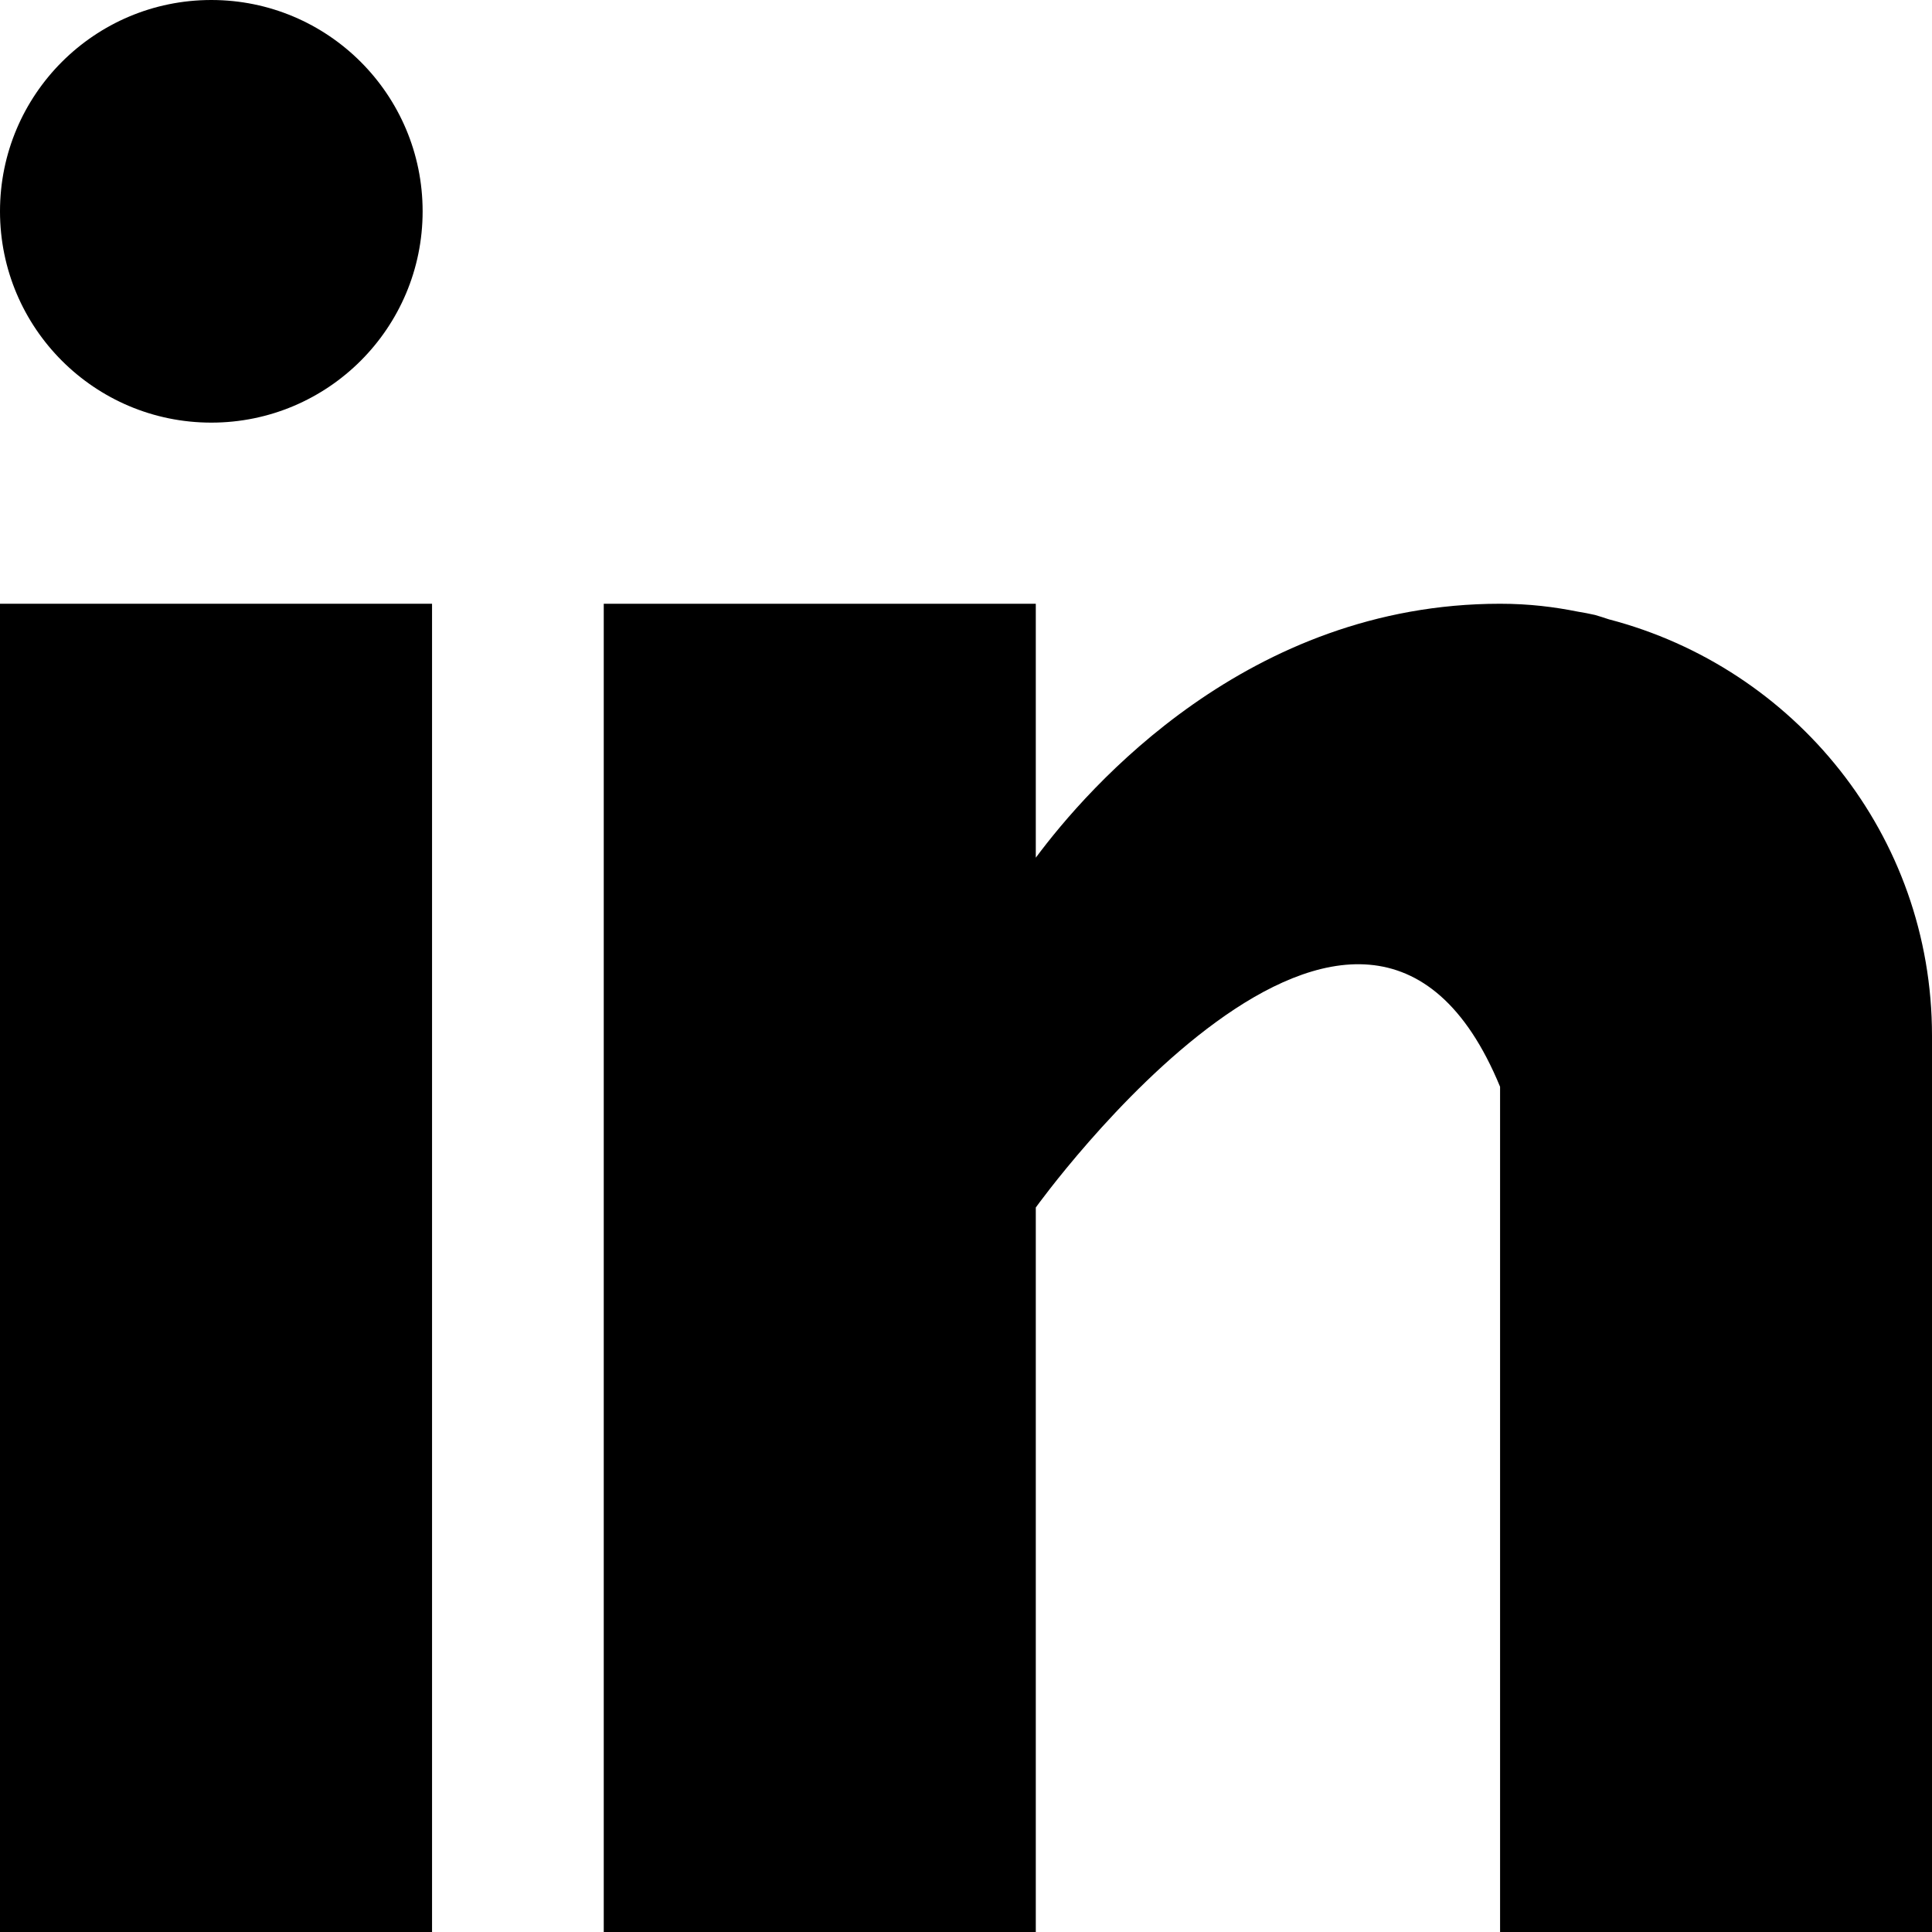
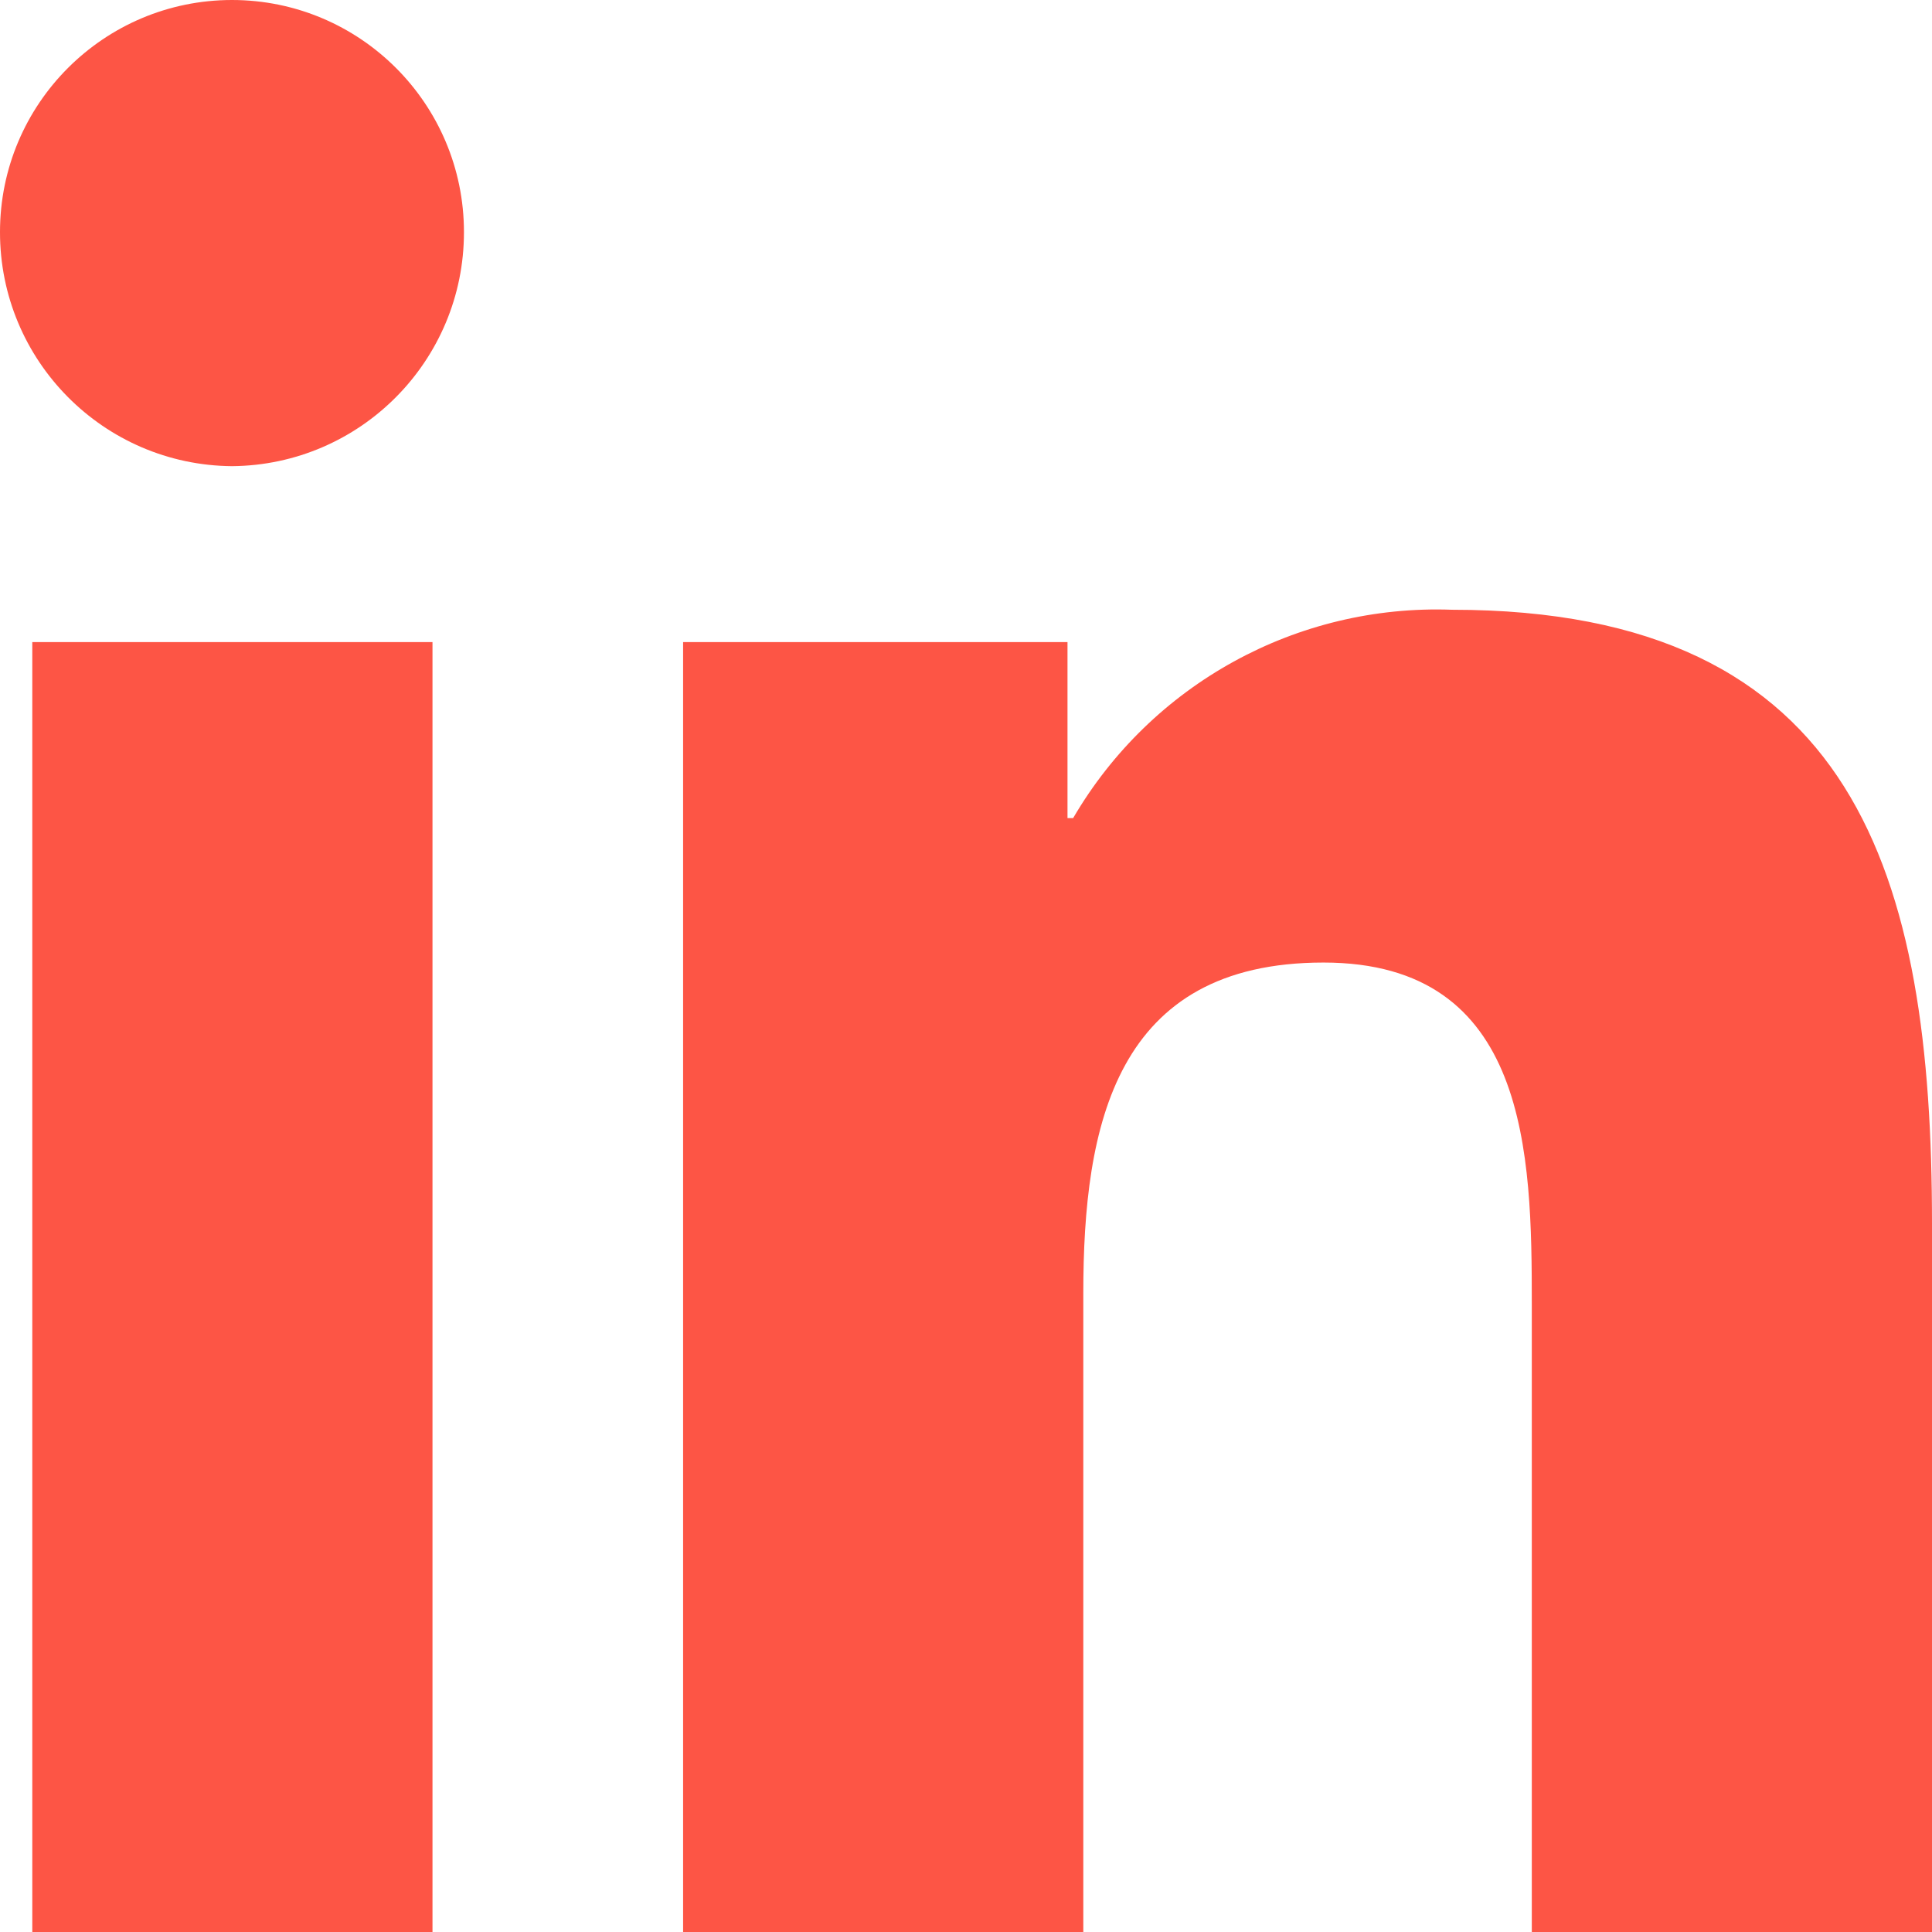
- <svg xmlns="http://www.w3.org/2000/svg" version="1.1" id="Capa_1" x="0px" y="0px" viewBox="0 0 512 512" style="enable-background:new 0 0 512 512;" xml:space="preserve">
-   <g>
-     <g>
-       <rect y="160" width="114.496" height="352" />
-     </g>
-   </g>
-   <g>
-     <g>
-       <path d="M426.368,164.128c-1.216-0.384-2.368-0.8-3.648-1.152c-1.536-0.352-3.072-0.64-4.64-0.896    c-6.08-1.216-12.736-2.08-20.544-2.08c-66.752,0-109.088,48.544-123.04,67.296V160H160v352h114.496V320    c0,0,86.528-120.512,123.04-32c0,79.008,0,224,0,224H512V274.464C512,221.28,475.552,176.96,426.368,164.128z" />
-     </g>
-   </g>
-   <g>
-     <g>
-       <circle cx="56" cy="56" r="56" />
-     </g>
-   </g>
-   <g>
- </g>
-   <g>
- </g>
-   <g>
- </g>
-   <g>
- </g>
-   <g>
- </g>
-   <g>
- </g>
-   <g>
- </g>
-   <g>
- </g>
-   <g>
- </g>
-   <g>
- </g>
-   <g>
- </g>
-   <g>
- </g>
-   <g>
- </g>
-   <g>
- </g>
-   <g>
- </g>
+ <svg xmlns="http://www.w3.org/2000/svg" width="28" height="28" viewBox="0 0 28 28">
+   <path id="linkedin" d="M-7.732,0V-18.694h-5.8V0Zm-2.906-21.244a3.39,3.39,0,0,0,3.362-3.394A3.363,3.363,0,0,0-10.638-28,3.363,3.363,0,0,0-14-24.637,3.39,3.39,0,0,0-10.638-21.244ZM13.994,0H14V-10.269c0-5.025-1.08-8.894-6.955-8.894a6.1,6.1,0,0,0-5.492,3.019H1.471v-2.55H-4.1V0H1.7V-9.256c0-2.437.462-4.794,3.481-4.794C8.157-14.05,8.2-11.269,8.2-9.1V0Z" transform="translate(14 28)" fill="#fd5545" />
</svg>
